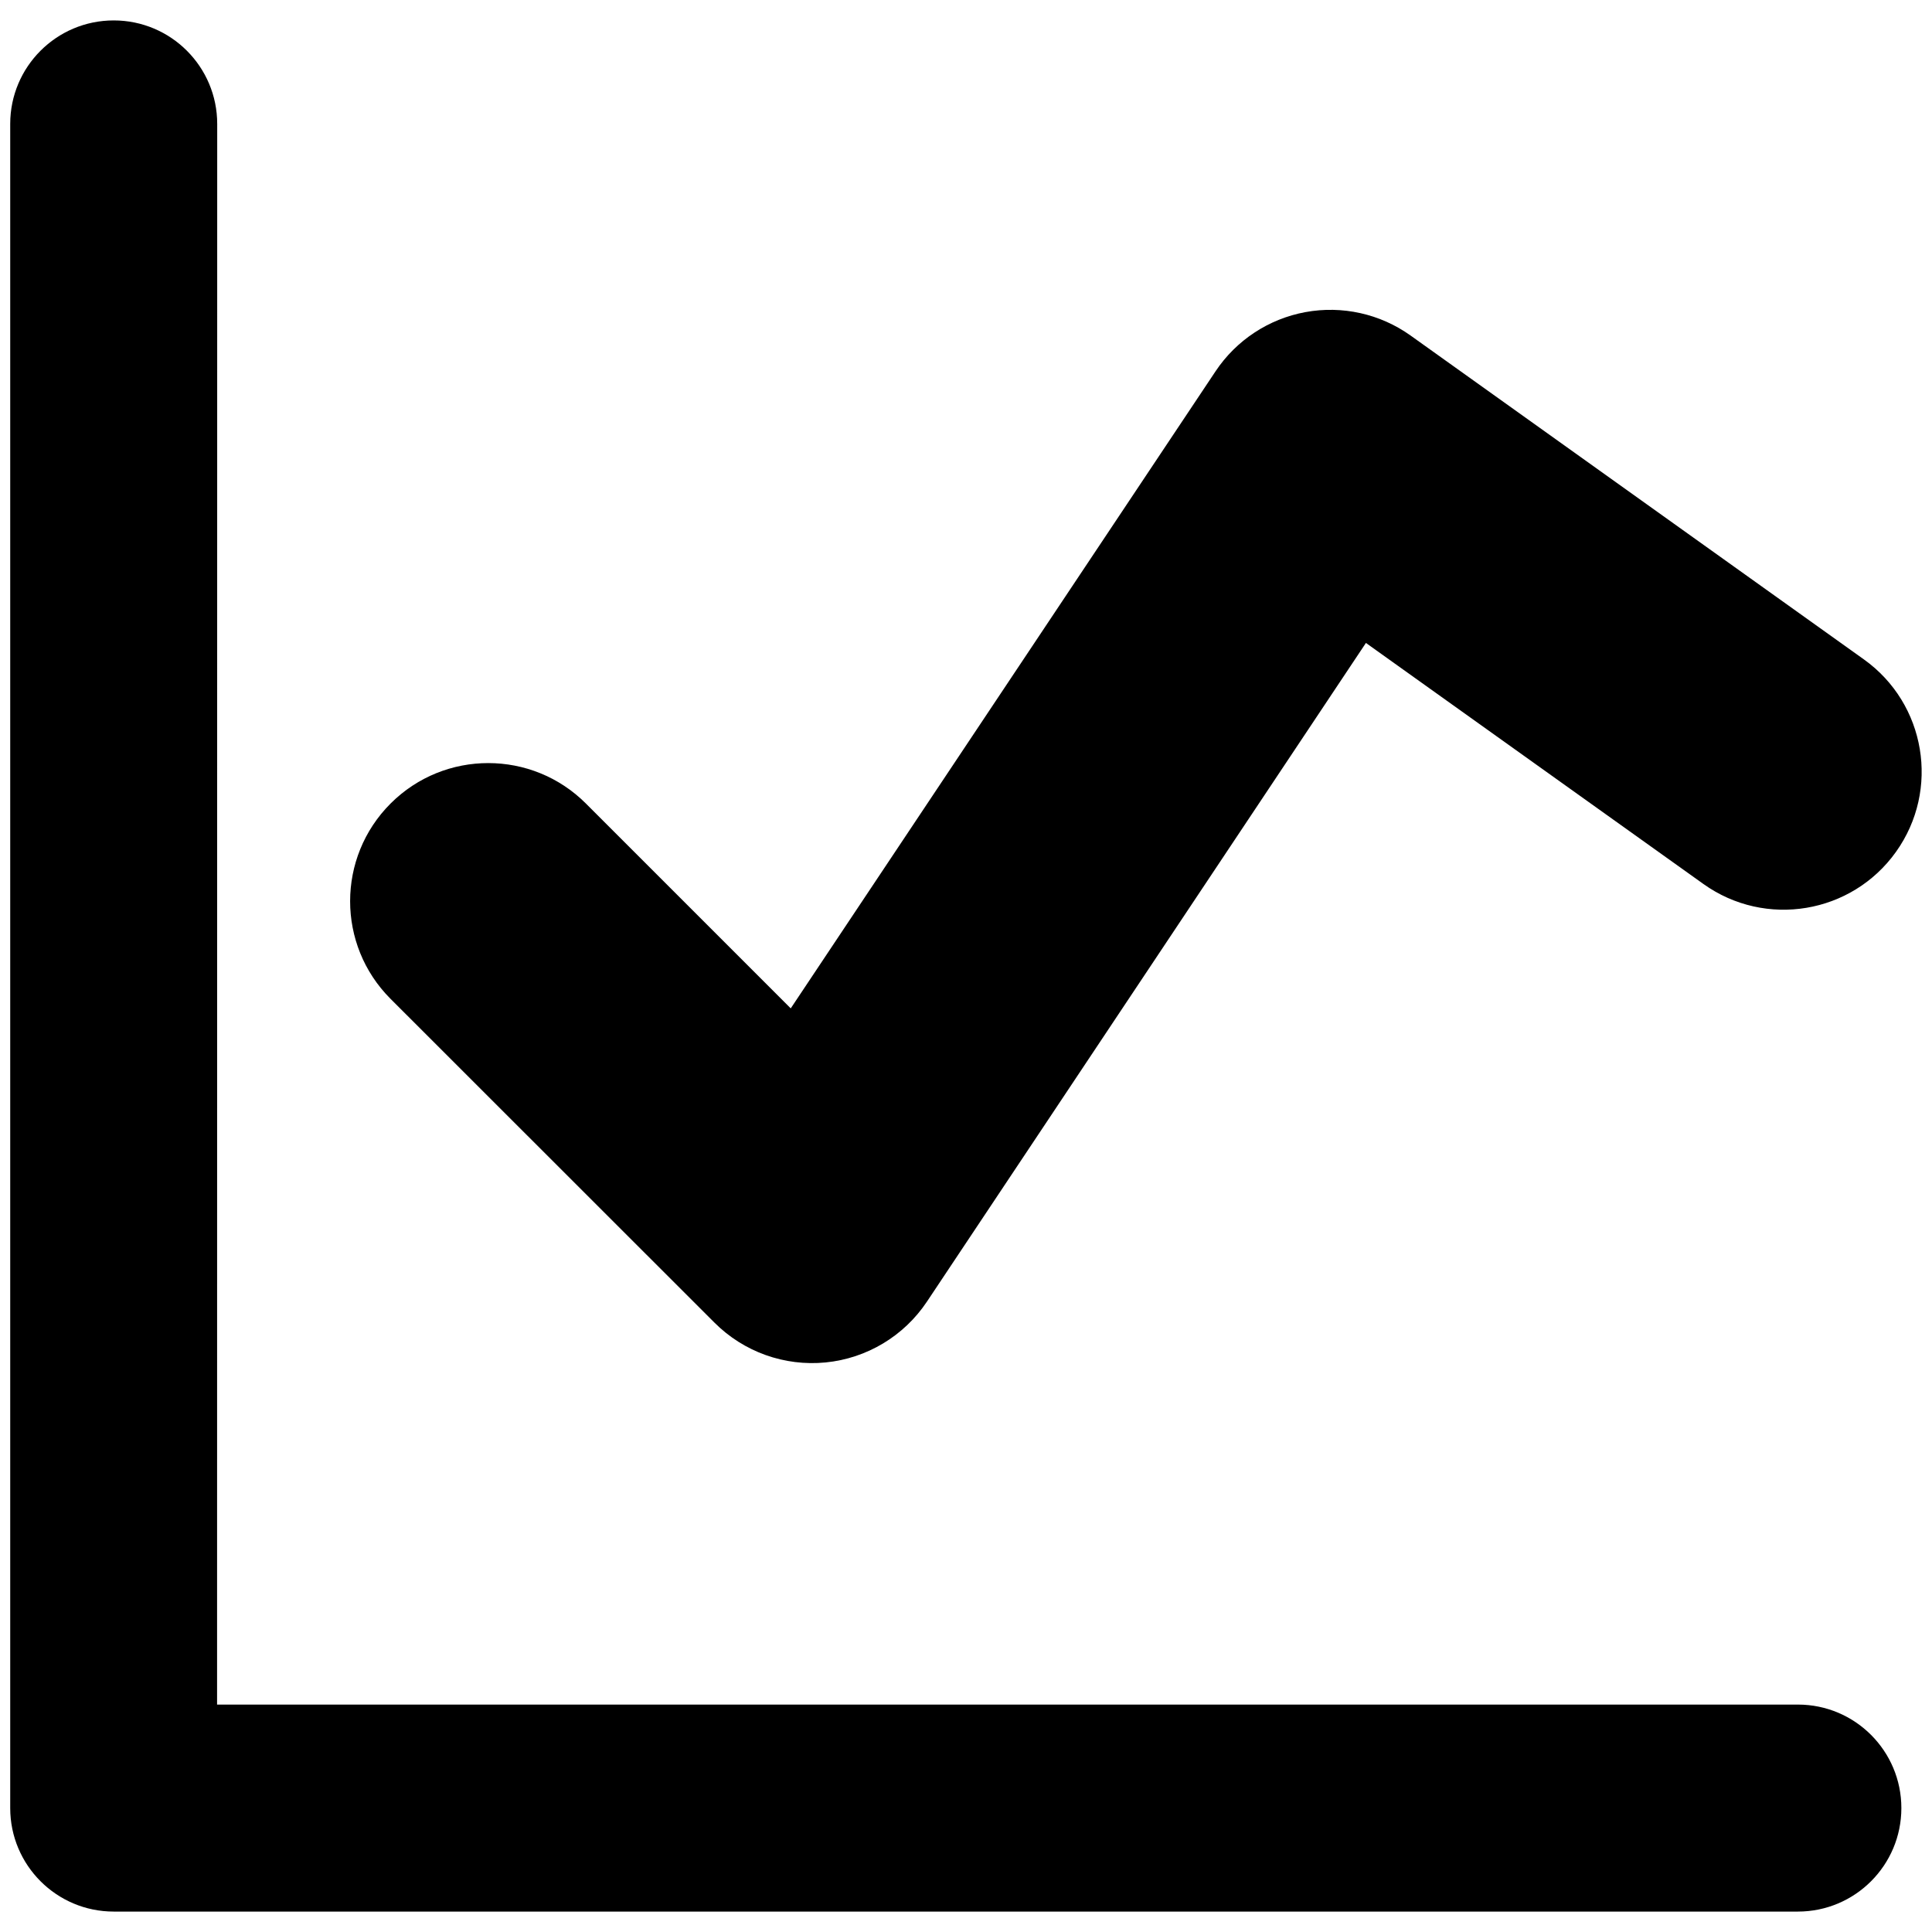
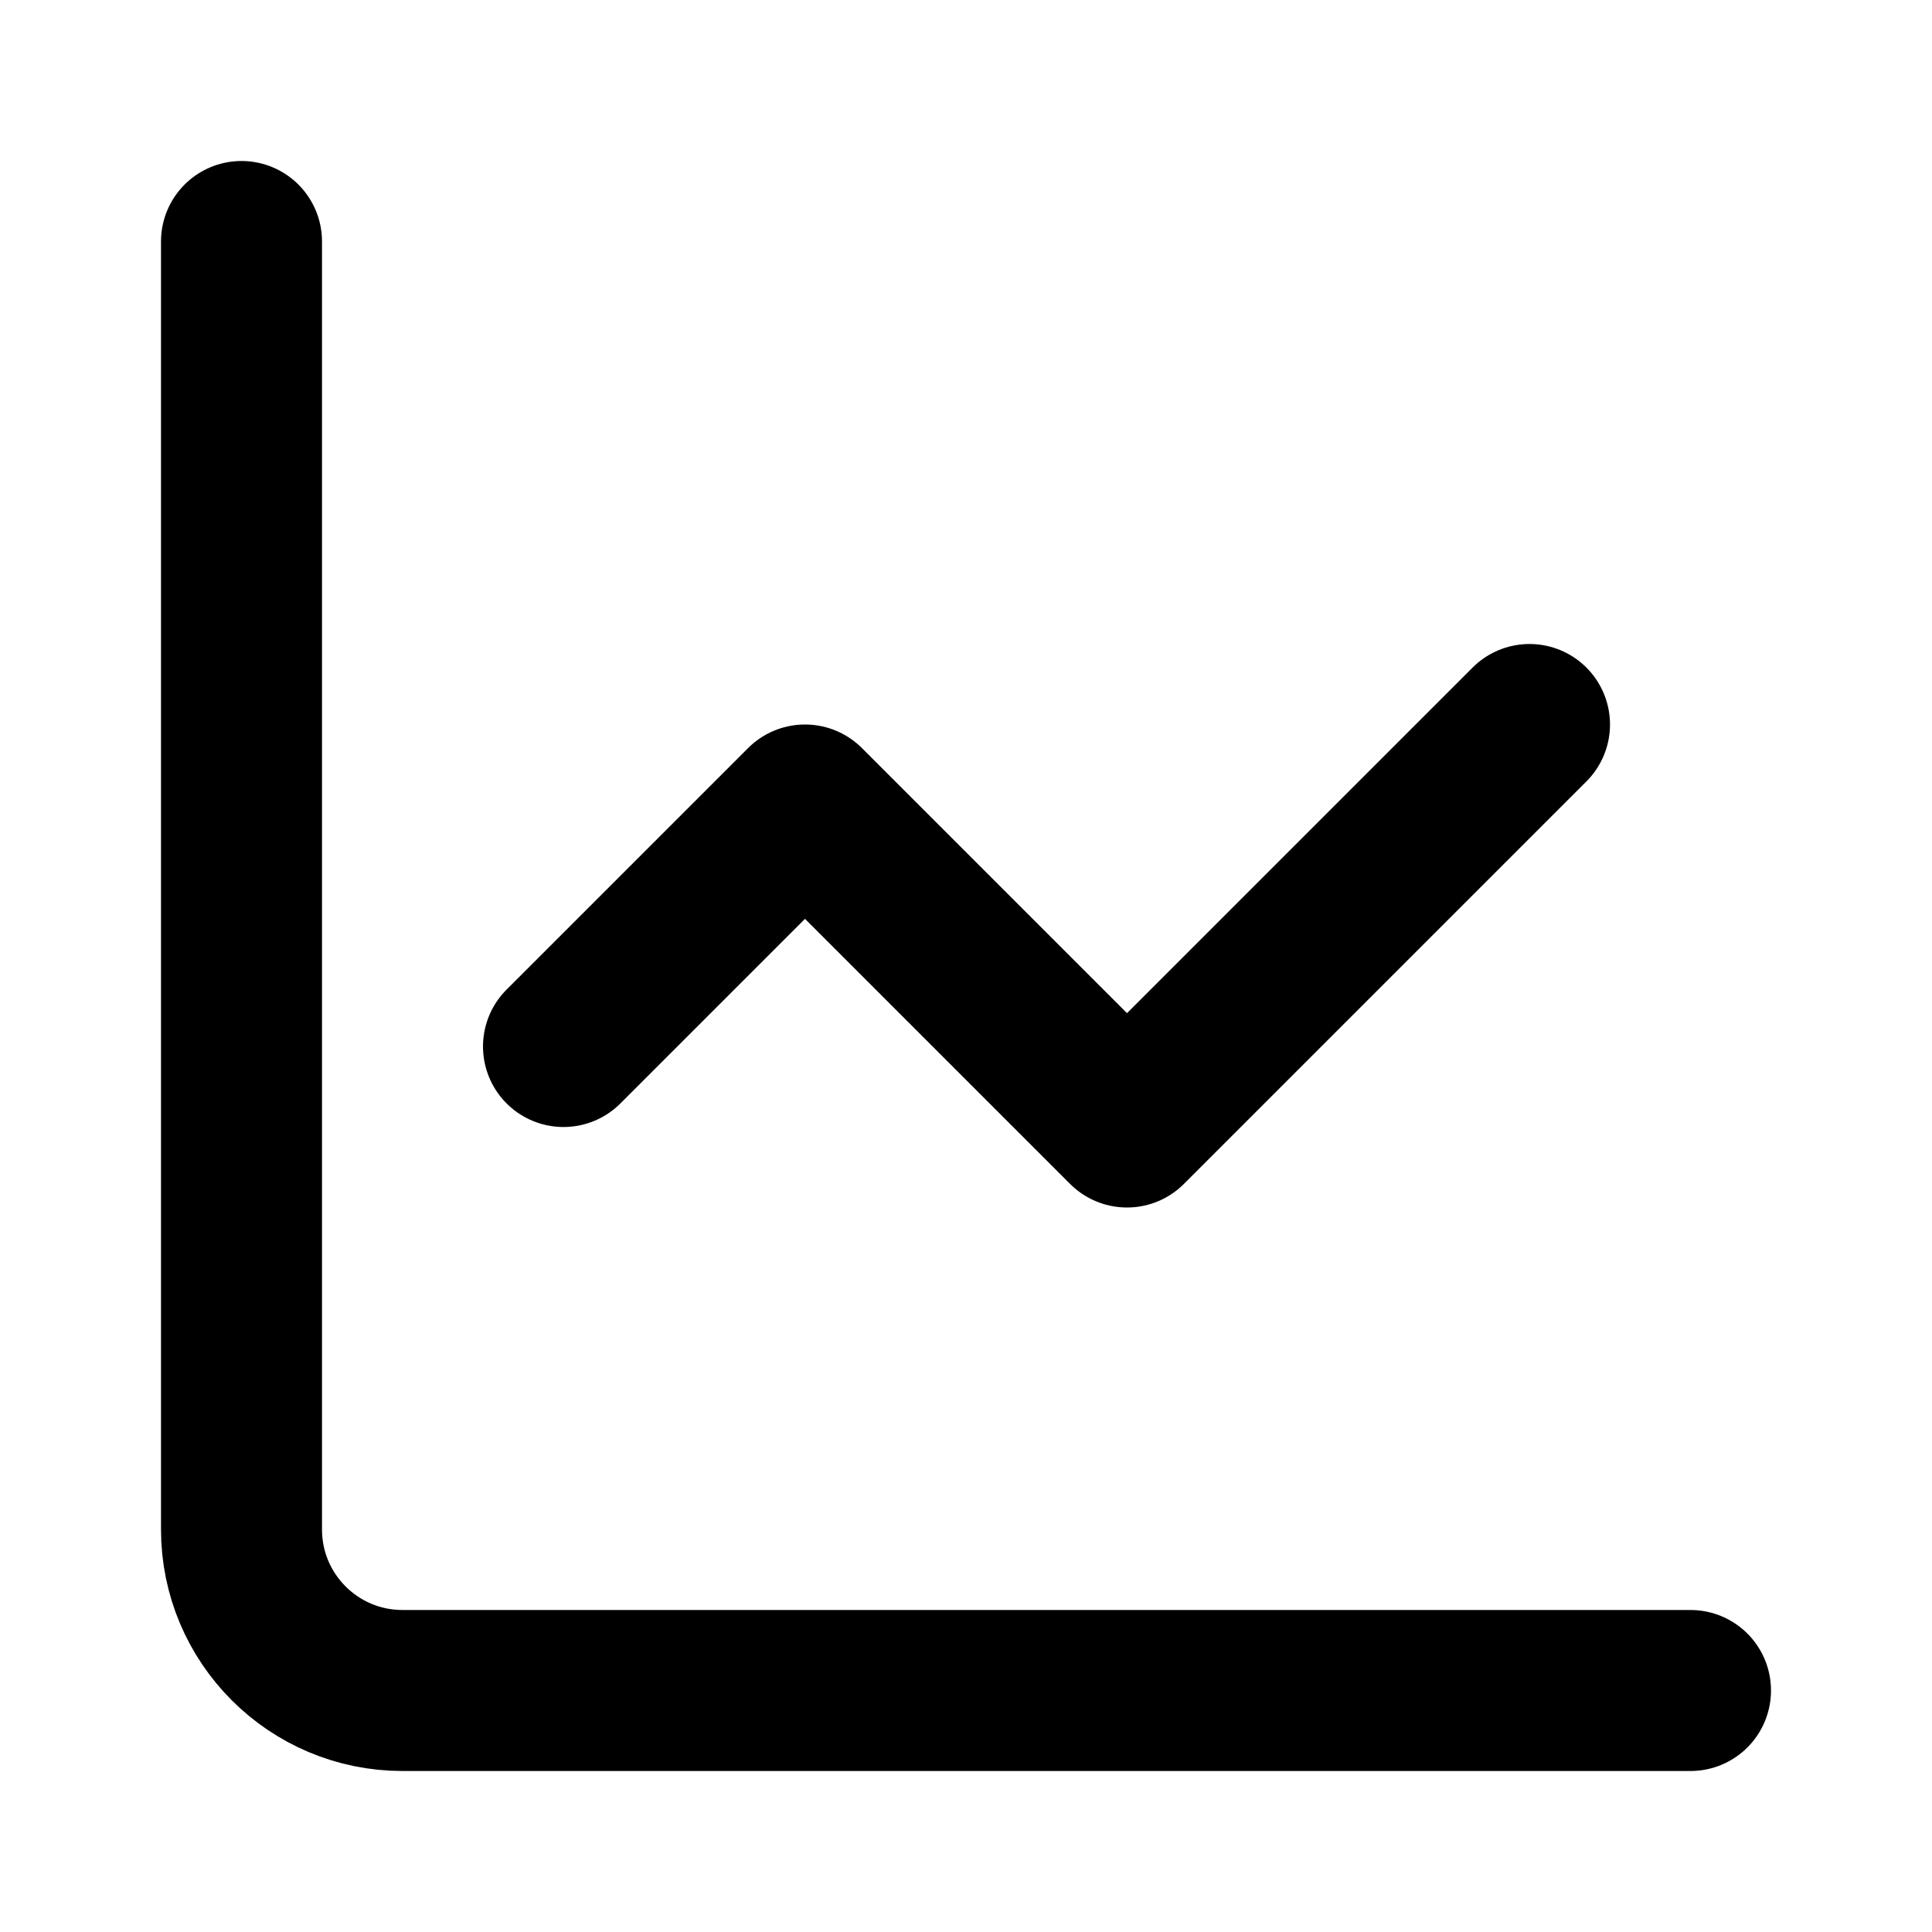
- <svg xmlns="http://www.w3.org/2000/svg" width="48" height="48" viewBox="0 0 14 14">
-   <path fill="currentColor" fill-rule="evenodd" d="M1.574.898a.75.75 0 0 0-1.5 0v12.204c0 .414.336.75.75.75h12.204a.75.75 0 1 0 0-1.5H1.573zm8.647 1.533a1 1 0 0 0-1.413.26L5.73 7.307L4.246 5.823A1 1 0 1 0 2.83 7.238l2.347 2.346a1 1 0 0 0 1.54-.152l3.181-4.773l2.446 1.747a1 1 0 0 0 1.162-1.628z" clip-rule="evenodd" />
+ <svg xmlns="http://www.w3.org/2000/svg" width="80px" height="80px" viewBox="0 0 24 24">
+   <g fill="none" stroke="#000" stroke-linecap="round" stroke-linejoin="round" stroke-width="2">
+     <path d="M3 3v16a2 2 0 0 0 2 2h16" />
+     <path d="m19 9l-5 5l-4-4l-3 3" />
+   </g>
</svg>
